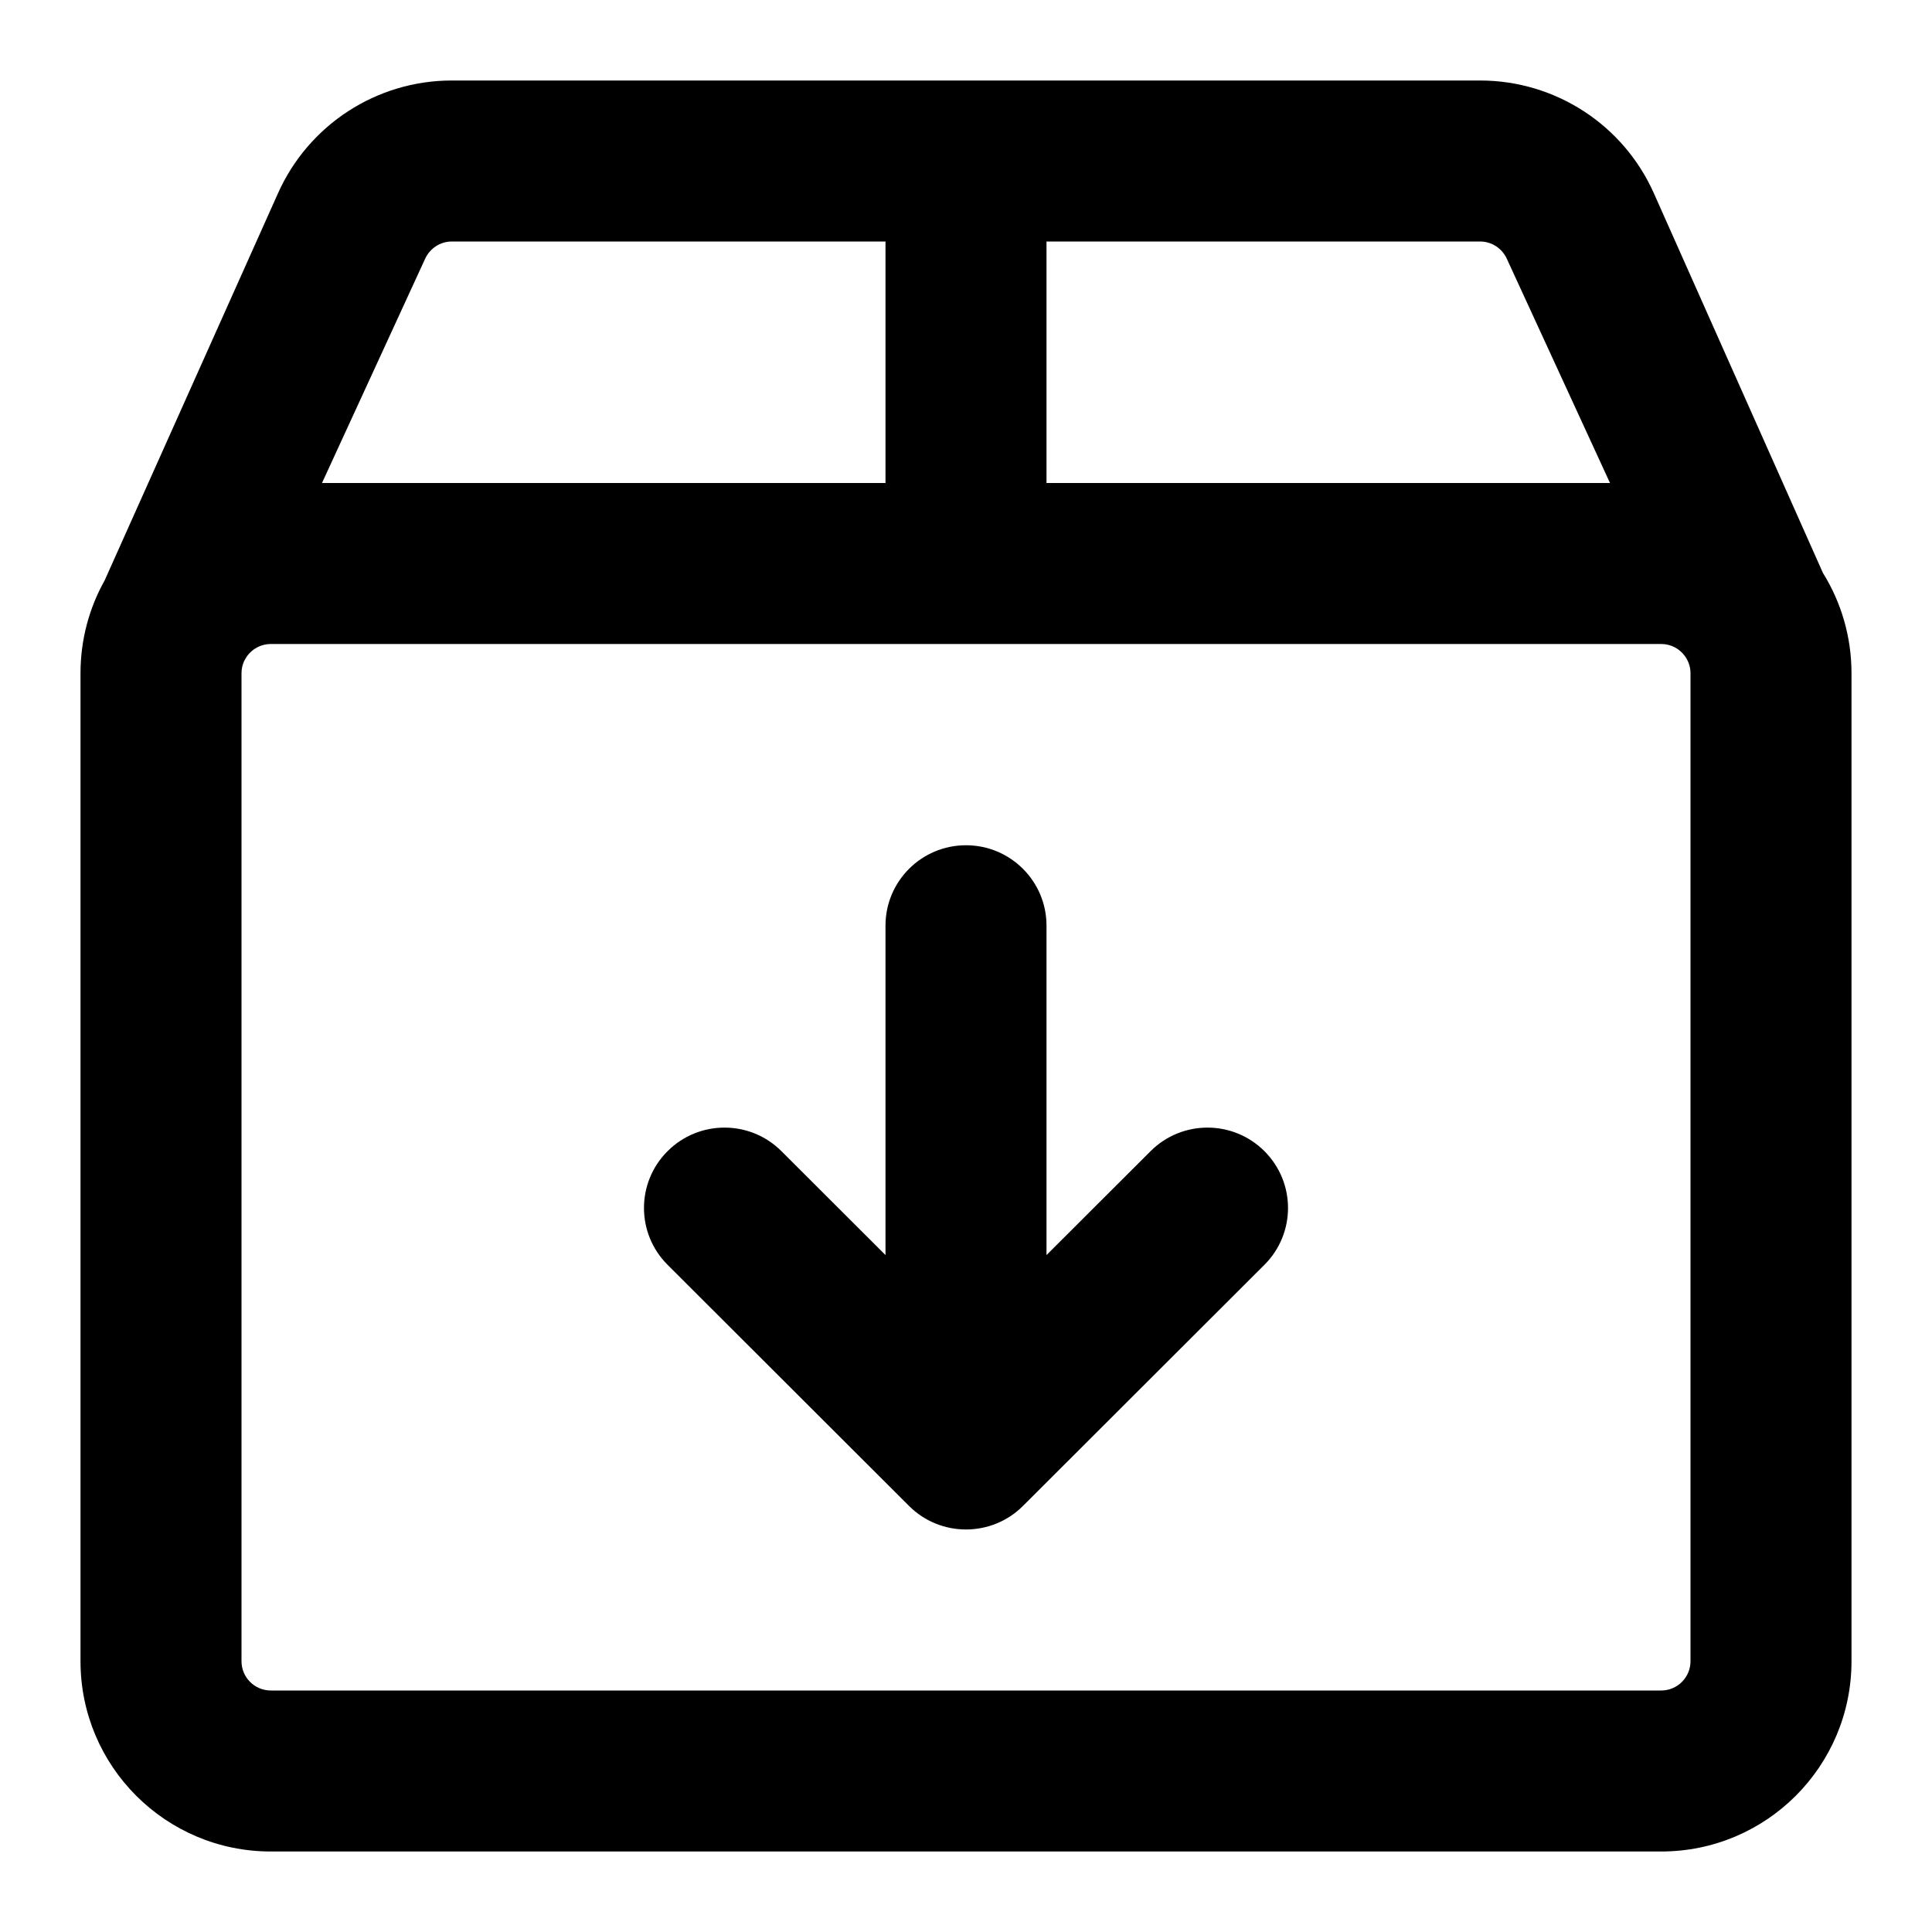
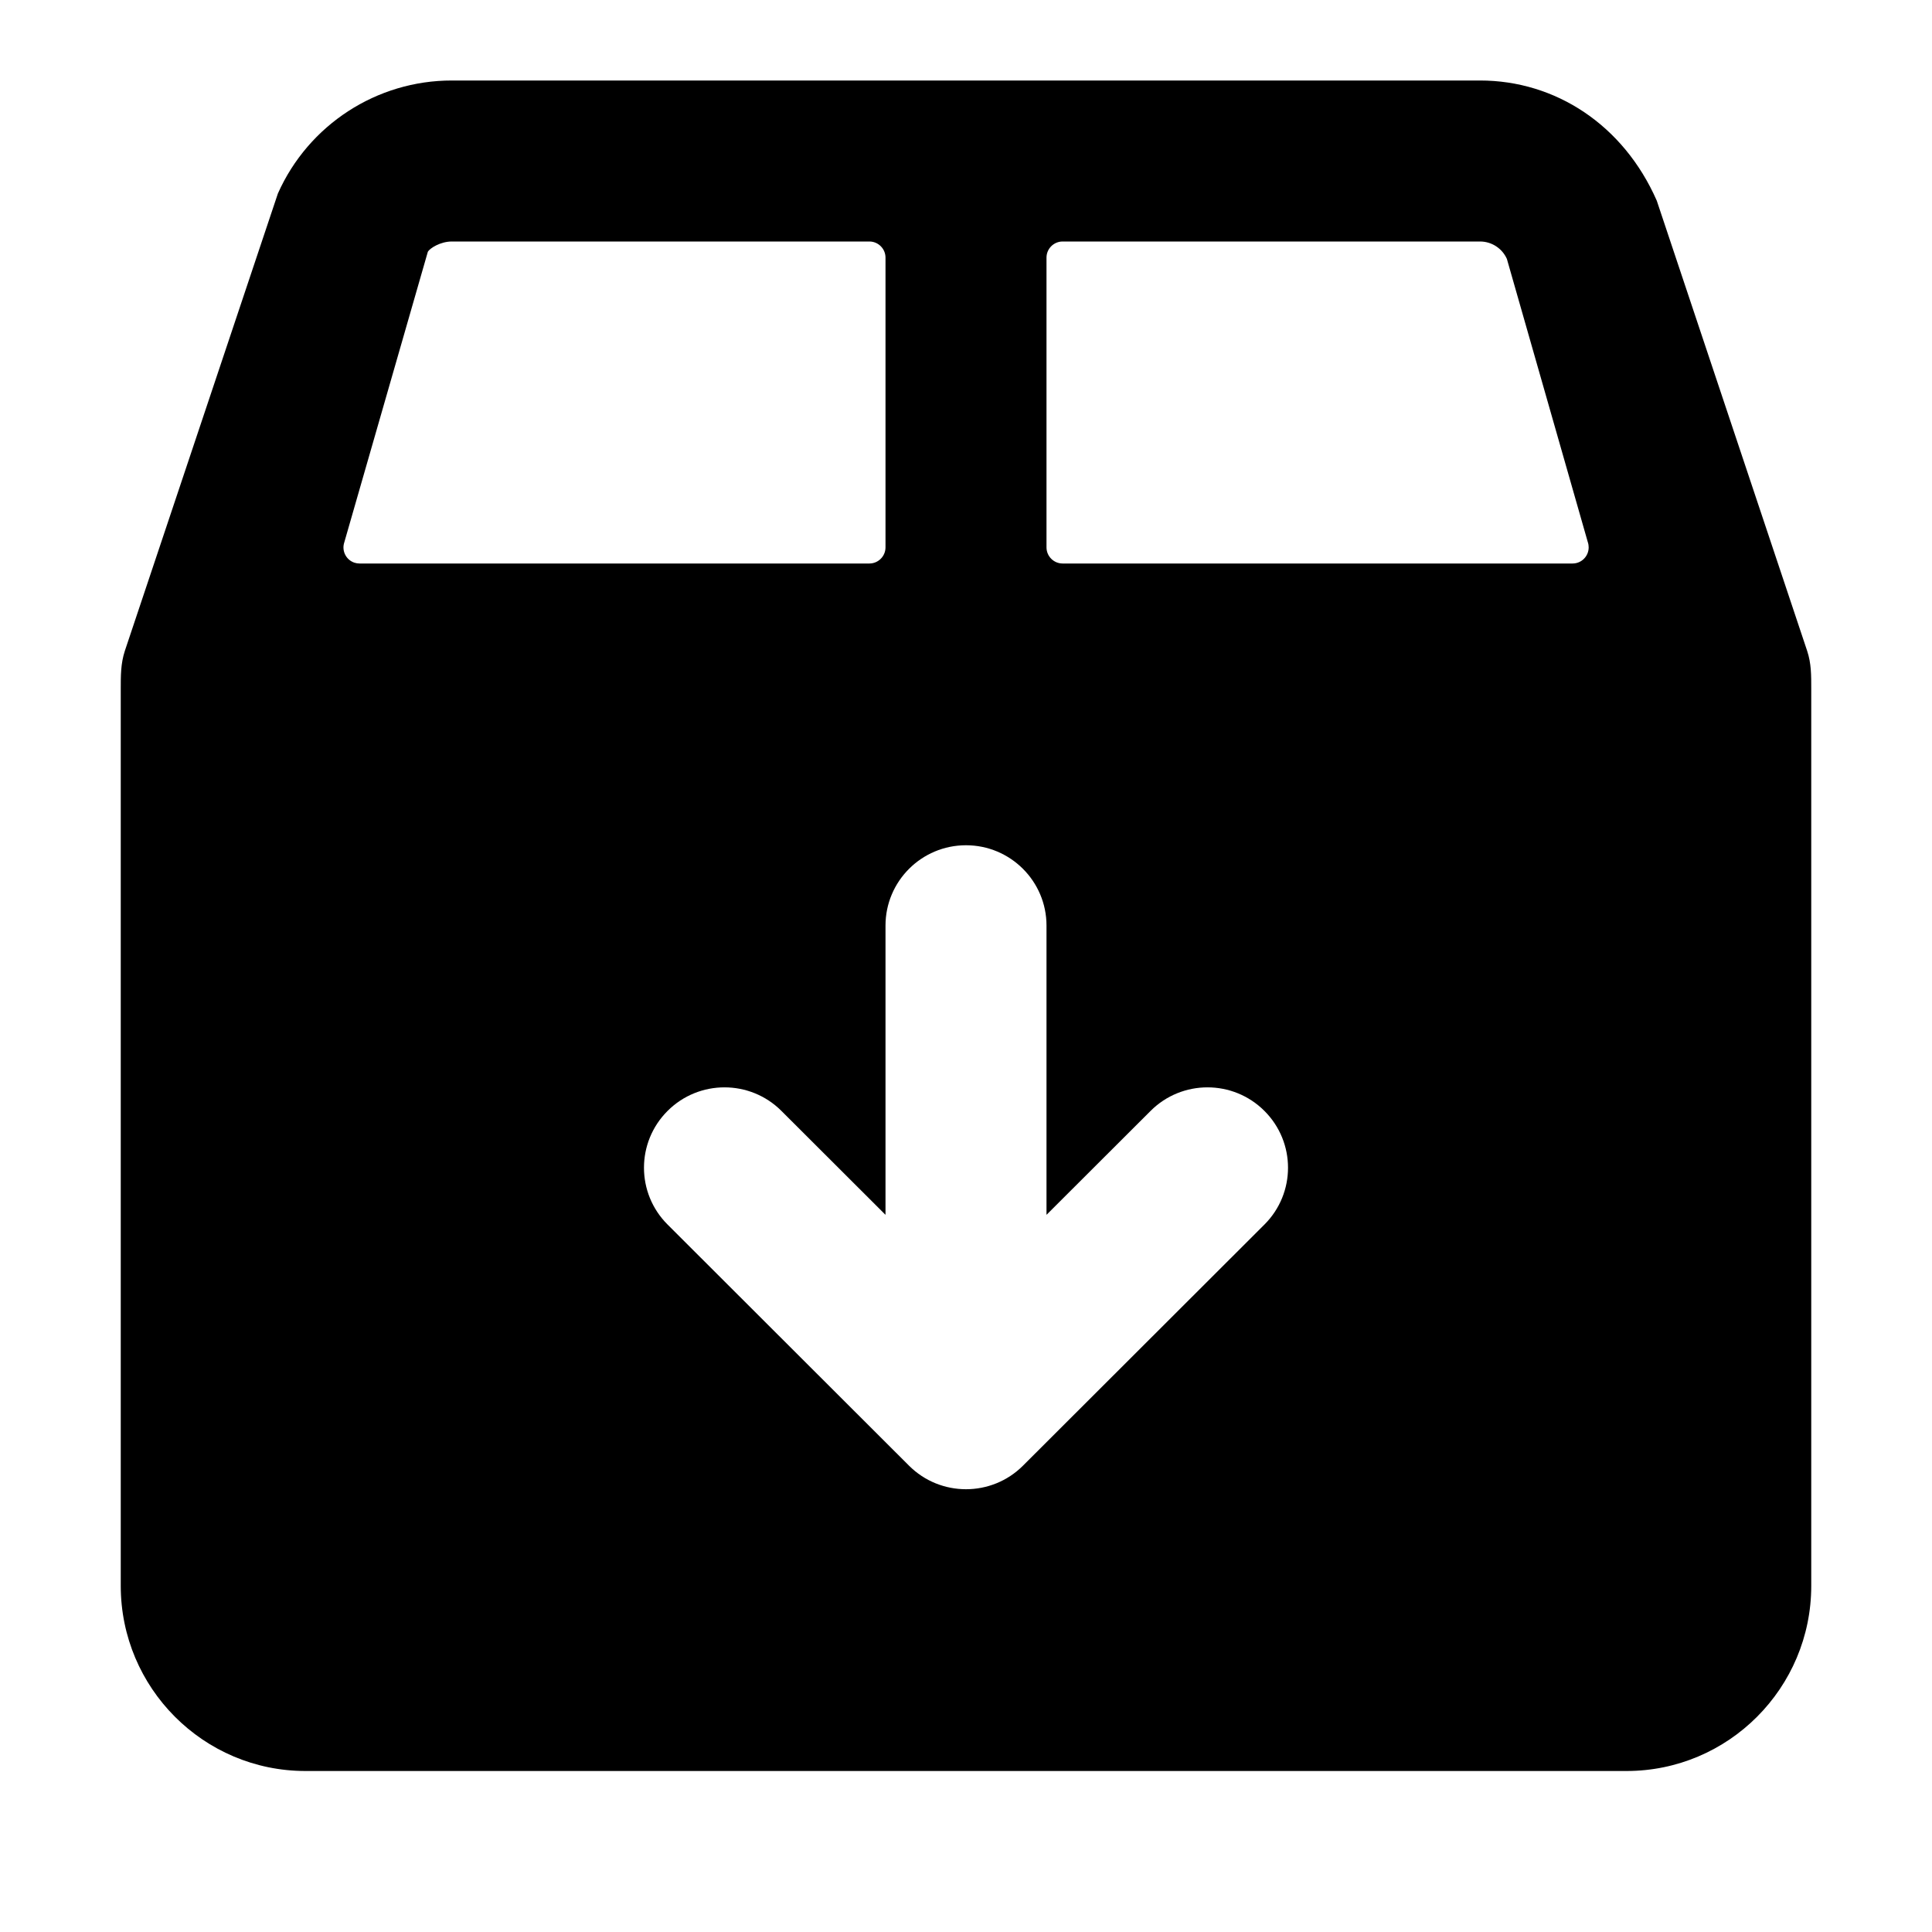
<svg xmlns="http://www.w3.org/2000/svg" width="24" height="24" viewBox="0 0 24 24">
-   <path d="M13,15.591 L14.293,14.3 C14.683,13.91 15.317,13.91 15.707,14.3 C16.098,14.69 16.098,15.322 15.707,15.712 L12.707,18.708 C12.317,19.097 11.683,19.097 11.293,18.708 L8.293,15.712 C7.902,15.322 7.902,14.69 8.293,14.3 C8.683,13.91 9.317,13.91 9.707,14.3 L11,15.591 L11,11.498 C11,10.947 11.448,10.5 12,10.5 C12.552,10.5 13,10.947 13,11.498 L13,15.591 L13,15.591 Z M11,3 L5.613,3 C5.469,3 5.339,3.085 5.279,3.219 L4,6 L11,6 L11,3 Z M20,6 L18.719,3.216 C18.66,3.085 18.53,3 18.386,3 L13,3 L13,6 L20,6 Z M1.3,7.21 L3.452,2.404 C3.832,1.55 4.68,0.999 5.614,1 L18.386,1 C19.321,1 20.167,1.55 20.546,2.403 L22.645,7.117 C22.87,7.479 23,7.906 23,8.364 L23,20.636 C23,21.942 21.942,23 20.636,23 L3.364,23 C2.058,23 1,21.942 1,20.636 L1,8.364 C1,7.945 1.109,7.551 1.3,7.21 Z M3,8.364 L3,20.636 C3,20.837 3.163,21 3.364,21 L20.636,21 C20.837,21 21,20.837 21,20.636 L21,8.364 C21,8.292 20.979,8.225 20.943,8.169 C20.939,8.163 20.935,8.157 20.931,8.151 C20.865,8.059 20.758,8 20.636,8 L3.364,8 C3.24,8 3.131,8.062 3.065,8.156 C3.055,8.174 3.045,8.192 3.034,8.209 C3.012,8.256 3,8.308 3,8.364 Z" />
+   <path d="M11,3.2 C11,3.09 10.91,3 10.8,3 L5.613,3 C5.469,3 5.339,3.085 5.315,3.127 L4.277,6.737 C4.242,6.841 4.298,6.955 4.403,6.99 C4.424,6.997 4.445,7 4.466,7 L10.8,7 C10.91,7 11,6.91 11,6.8 L11,3.2 Z M19.535,7 C19.646,7 19.735,6.91 19.735,6.8 C19.735,6.779 19.732,6.757 19.725,6.737 L18.719,3.216 C18.66,3.085 18.53,3 18.386,3 L13.2,3 C13.09,3 13,3.09 13,3.2 L13,6.8 C13,6.91 13.09,7 13.2,7 L19.535,7 Z M1.5,8.558 C1.5,8.398 1.499,8.243 1.551,8.085 L3.452,2.404 C3.832,1.55 4.68,0.999 5.614,1 L18.386,1 C19.321,1 20.167,1.55 20.581,2.493 L22.449,8.085 C22.501,8.242 22.5,8.386 22.5,8.558 L22.5,19.7 C22.5,20.968 21.472,22 20.205,22 L3.795,22 C2.528,22 1.5,20.968 1.5,19.7 L1.5,8.558 Z M13,15.091 L13,11.498 C13,10.947 12.552,10.5 12,10.5 C11.448,10.5 11,10.947 11,11.498 L11,15.091 L9.707,13.8 C9.317,13.41 8.683,13.41 8.293,13.8 C7.902,14.19 7.902,14.822 8.293,15.212 L11.293,18.208 C11.683,18.597 12.317,18.597 12.707,18.208 L15.707,15.212 C16.098,14.822 16.098,14.19 15.707,13.8 C15.317,13.41 14.683,13.41 14.293,13.8 L13,15.091 Z" />
</svg>
